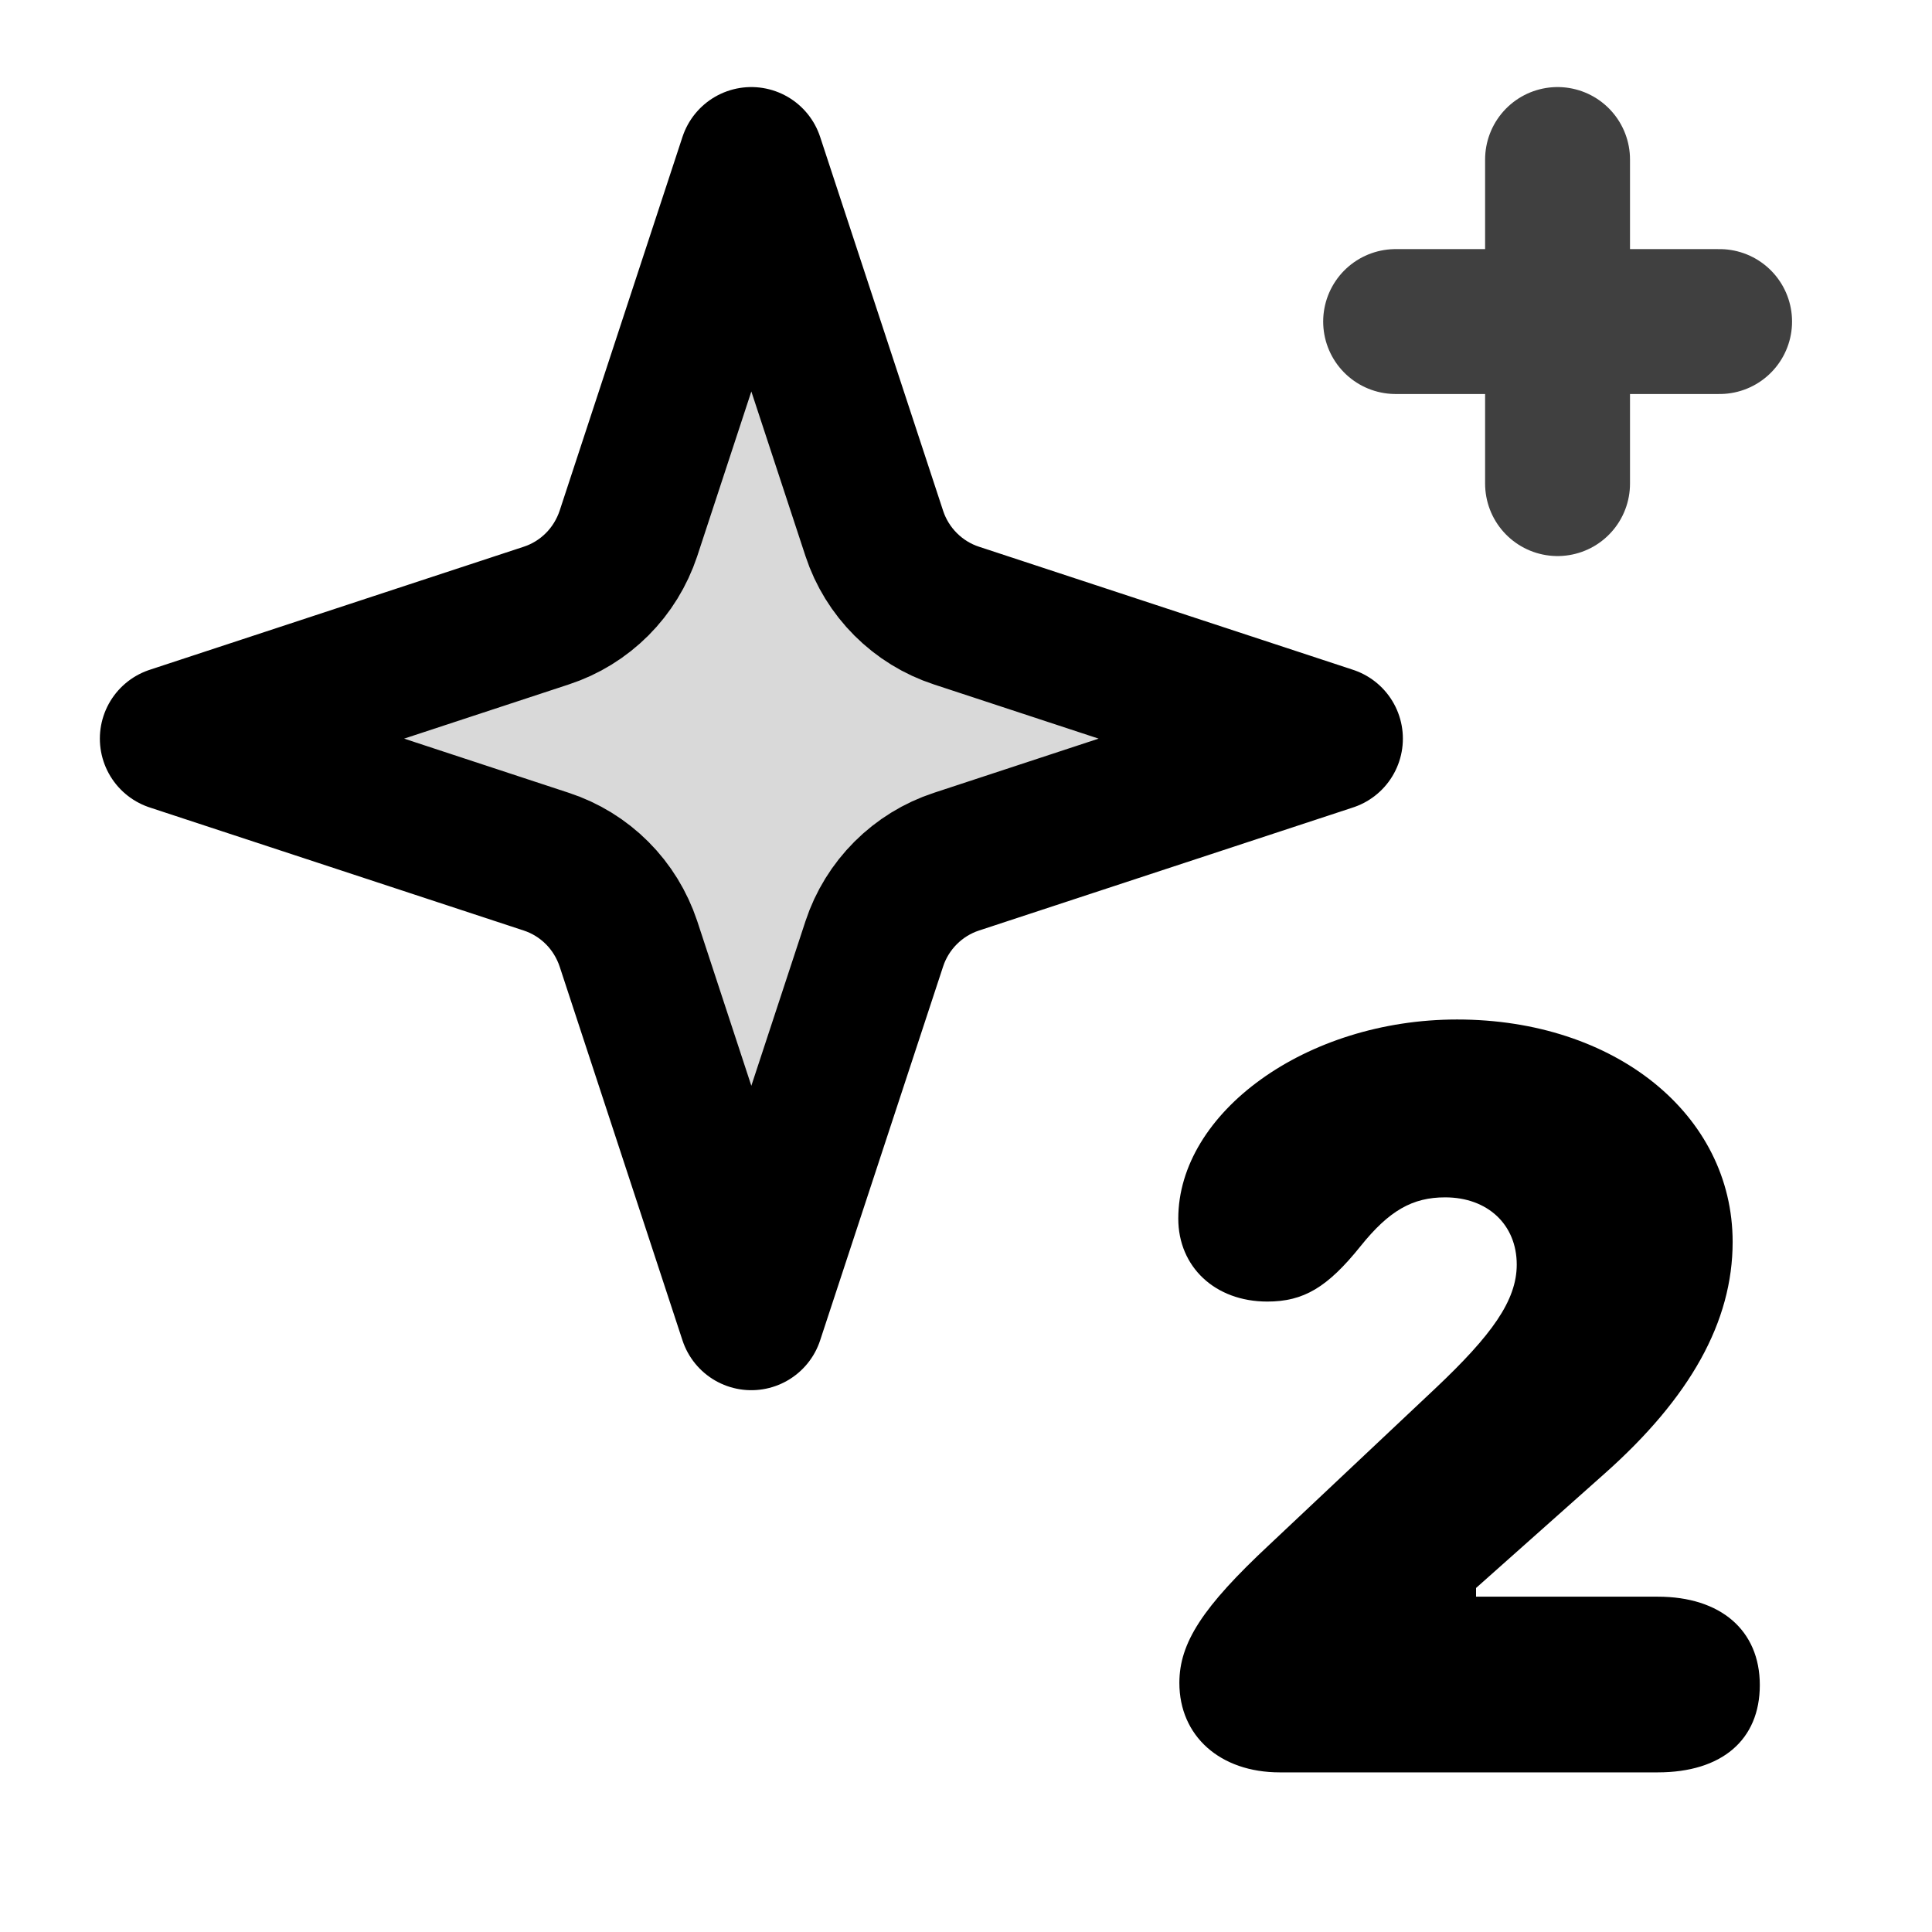
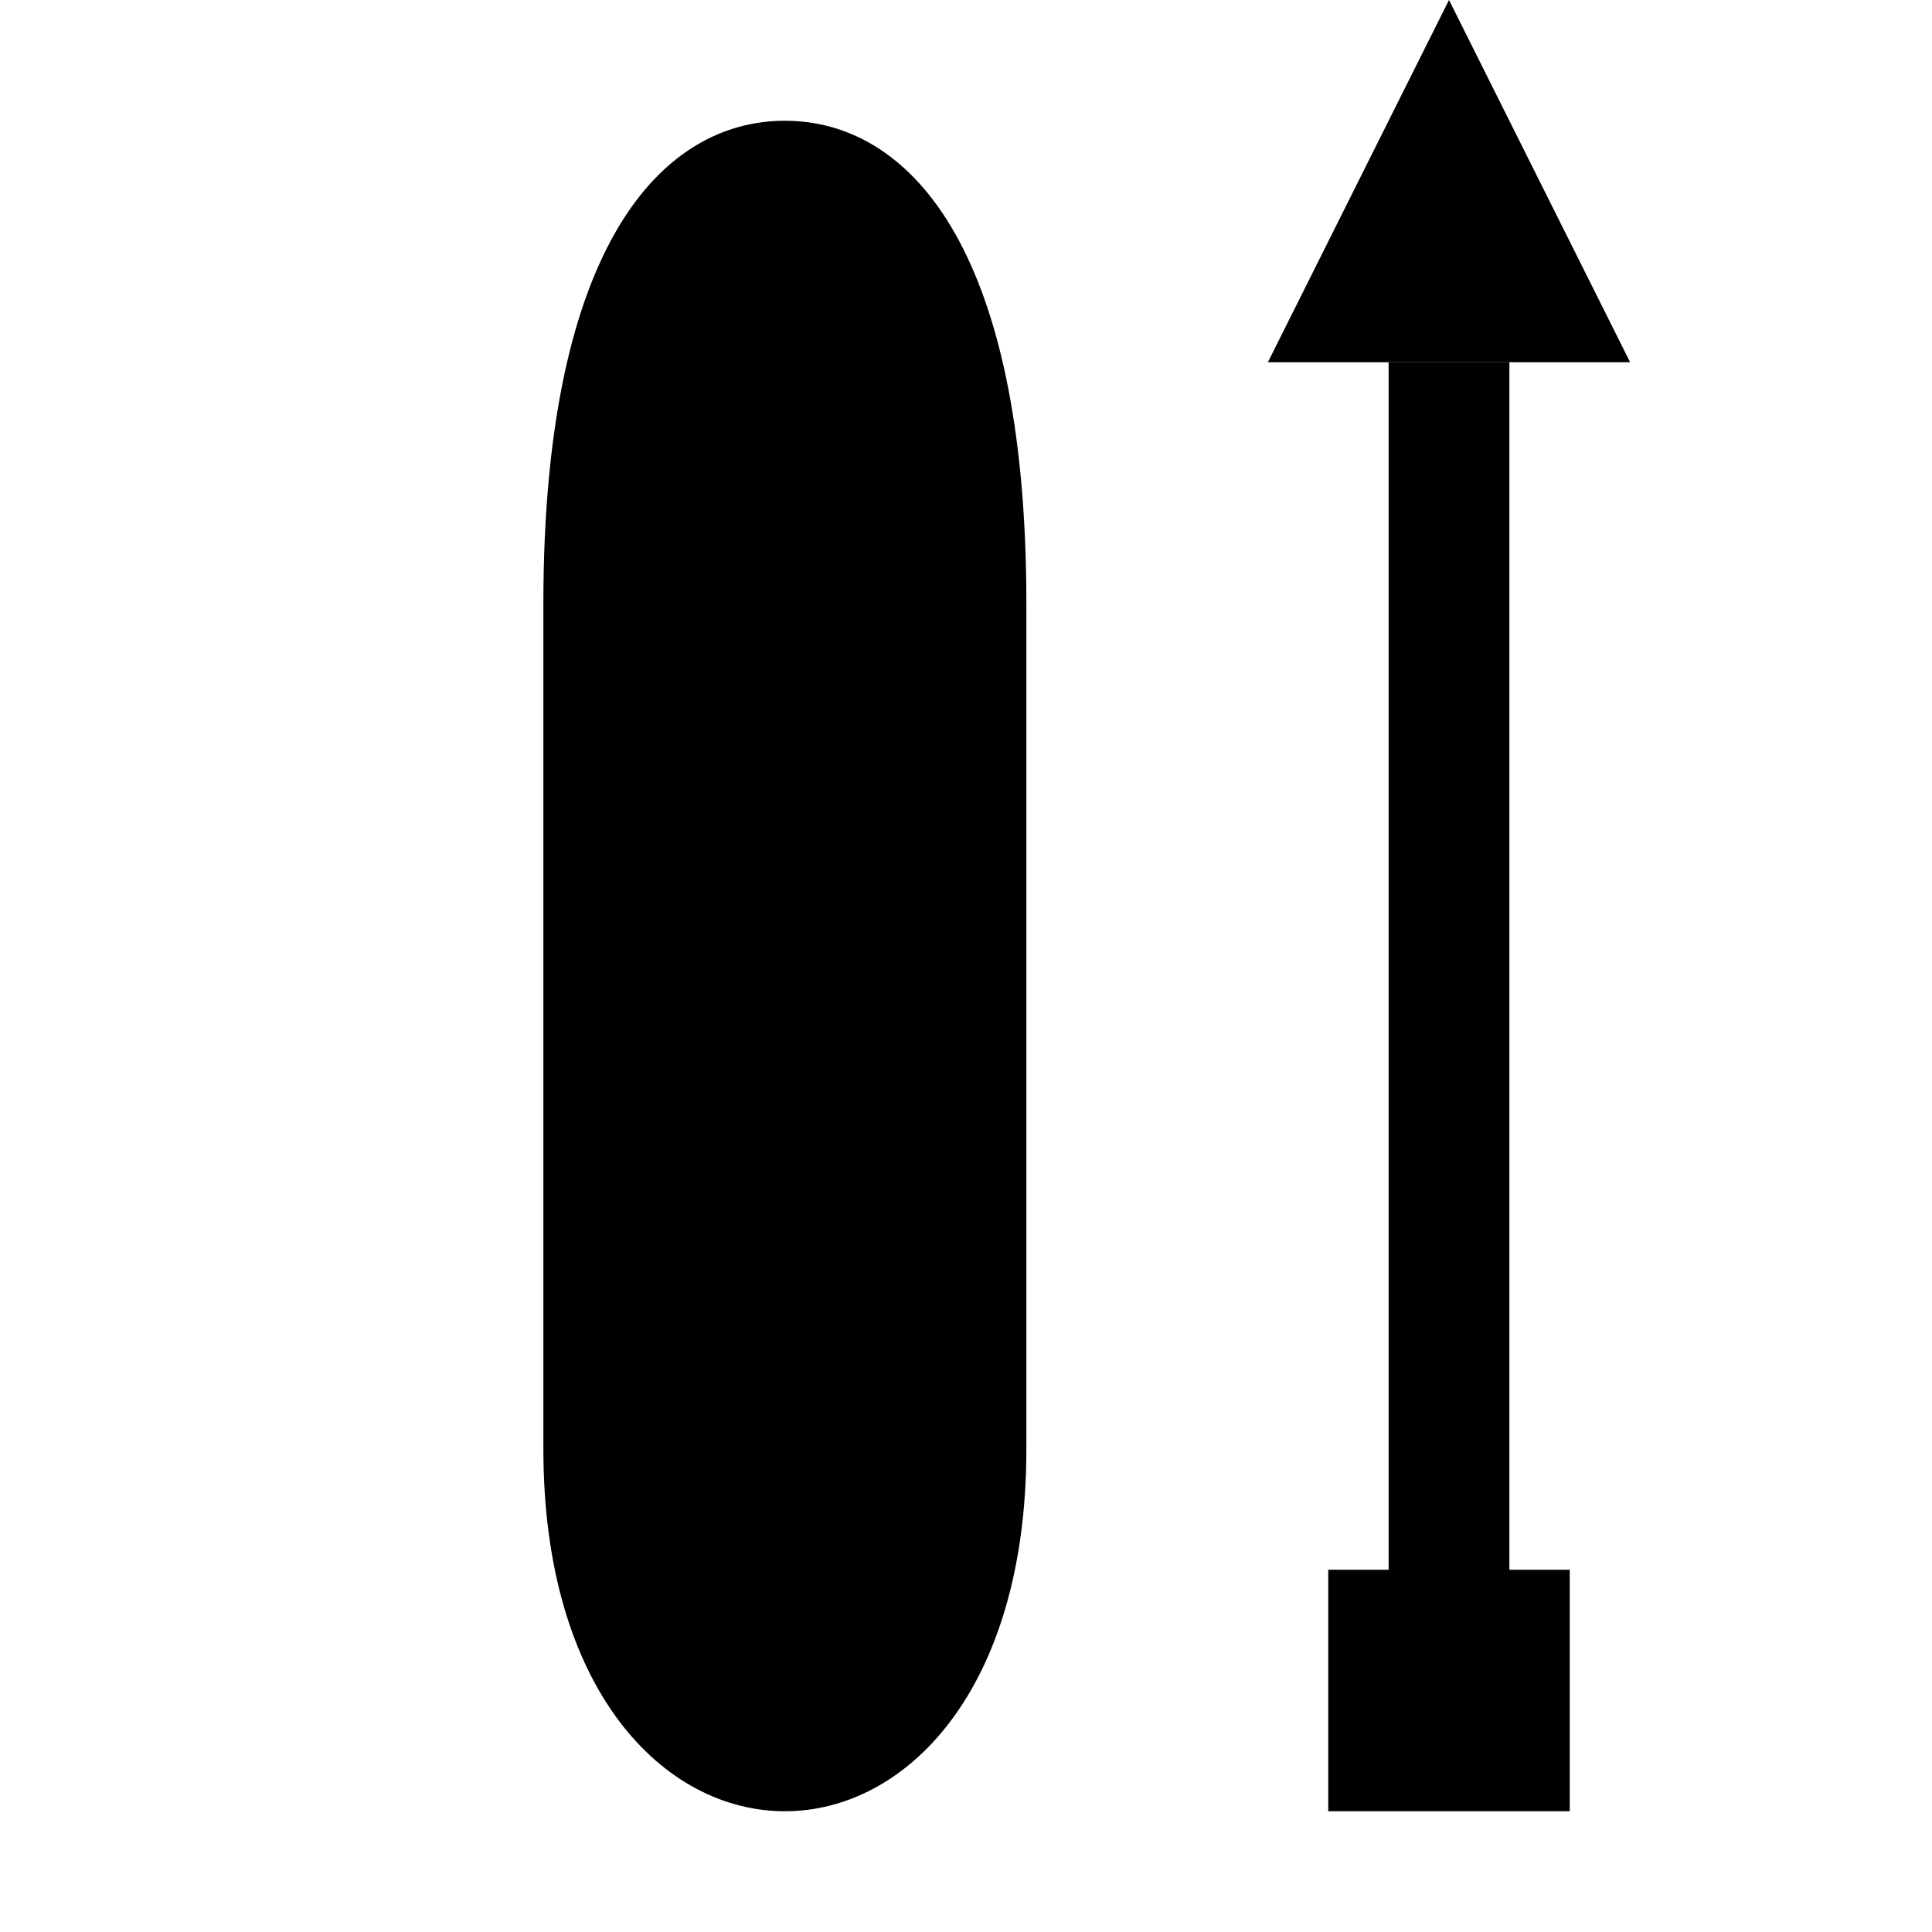
<svg xmlns="http://www.w3.org/2000/svg" width="16" height="16" viewBox="0 0 16 16" fill="none">
-   <path d="M6.222 1.321L5.204 4.419C5.151 4.577 5.063 4.721 4.945 4.839C4.827 4.957 4.683 5.046 4.524 5.098L1.427 6.117L4.524 7.136C4.683 7.188 4.827 7.277 4.945 7.395C5.063 7.513 5.151 7.657 5.204 7.815L6.222 10.913L7.241 7.815C7.293 7.657 7.382 7.513 7.5 7.395C7.618 7.277 7.762 7.188 7.921 7.136L11.018 6.117L7.921 5.098C7.762 5.046 7.618 4.957 7.5 4.839C7.382 4.721 7.293 4.577 7.241 4.419L6.222 1.321Z" fill="black" fill-opacity="0.15" stroke="black" stroke-width="1.2" stroke-linecap="round" stroke-linejoin="round" />
-   <path d="M9.767 13.937C9.767 13.605 9.96 13.308 10.513 12.792L11.887 11.498C12.354 11.057 12.561 10.77 12.561 10.473C12.561 10.141 12.319 9.916 11.968 9.916C11.699 9.916 11.505 10.024 11.267 10.321C10.993 10.662 10.796 10.779 10.495 10.779C10.063 10.779 9.758 10.492 9.758 10.092C9.758 9.216 10.814 8.443 12.067 8.443C13.374 8.443 14.349 9.229 14.349 10.285C14.349 10.945 13.999 11.574 13.284 12.208L12.224 13.151V13.223H13.729C14.25 13.223 14.574 13.502 14.574 13.955C14.574 14.409 14.259 14.678 13.729 14.678H10.598C10.104 14.678 9.767 14.377 9.767 13.937Z" fill="black" />
-   <path d="M12.899 1.321V4.005M11.558 2.663H14.241" stroke="black" stroke-opacity="0.75" stroke-width="1.2" stroke-linecap="round" stroke-linejoin="round" />
+   <g fill="black">
+     <path d="M6.5 1C5.5 1 4.5 2 4.5 5V12C4.5 14 5.5 15 6.5 15C7.5 15 8.5 14 8.5 12V5C8.5 2 7.5 1 6.5 1ZM5.5 5V11H7.5V5H5.5Z" />
+     <path d="M11 13H13V15H11V13Z" />
+     <rect x="11.5" y="3" width="1" height="11" />
+     <path d="M12 0L10.5 3H13.5L12 0Z" />
+   </g>
</svg>
